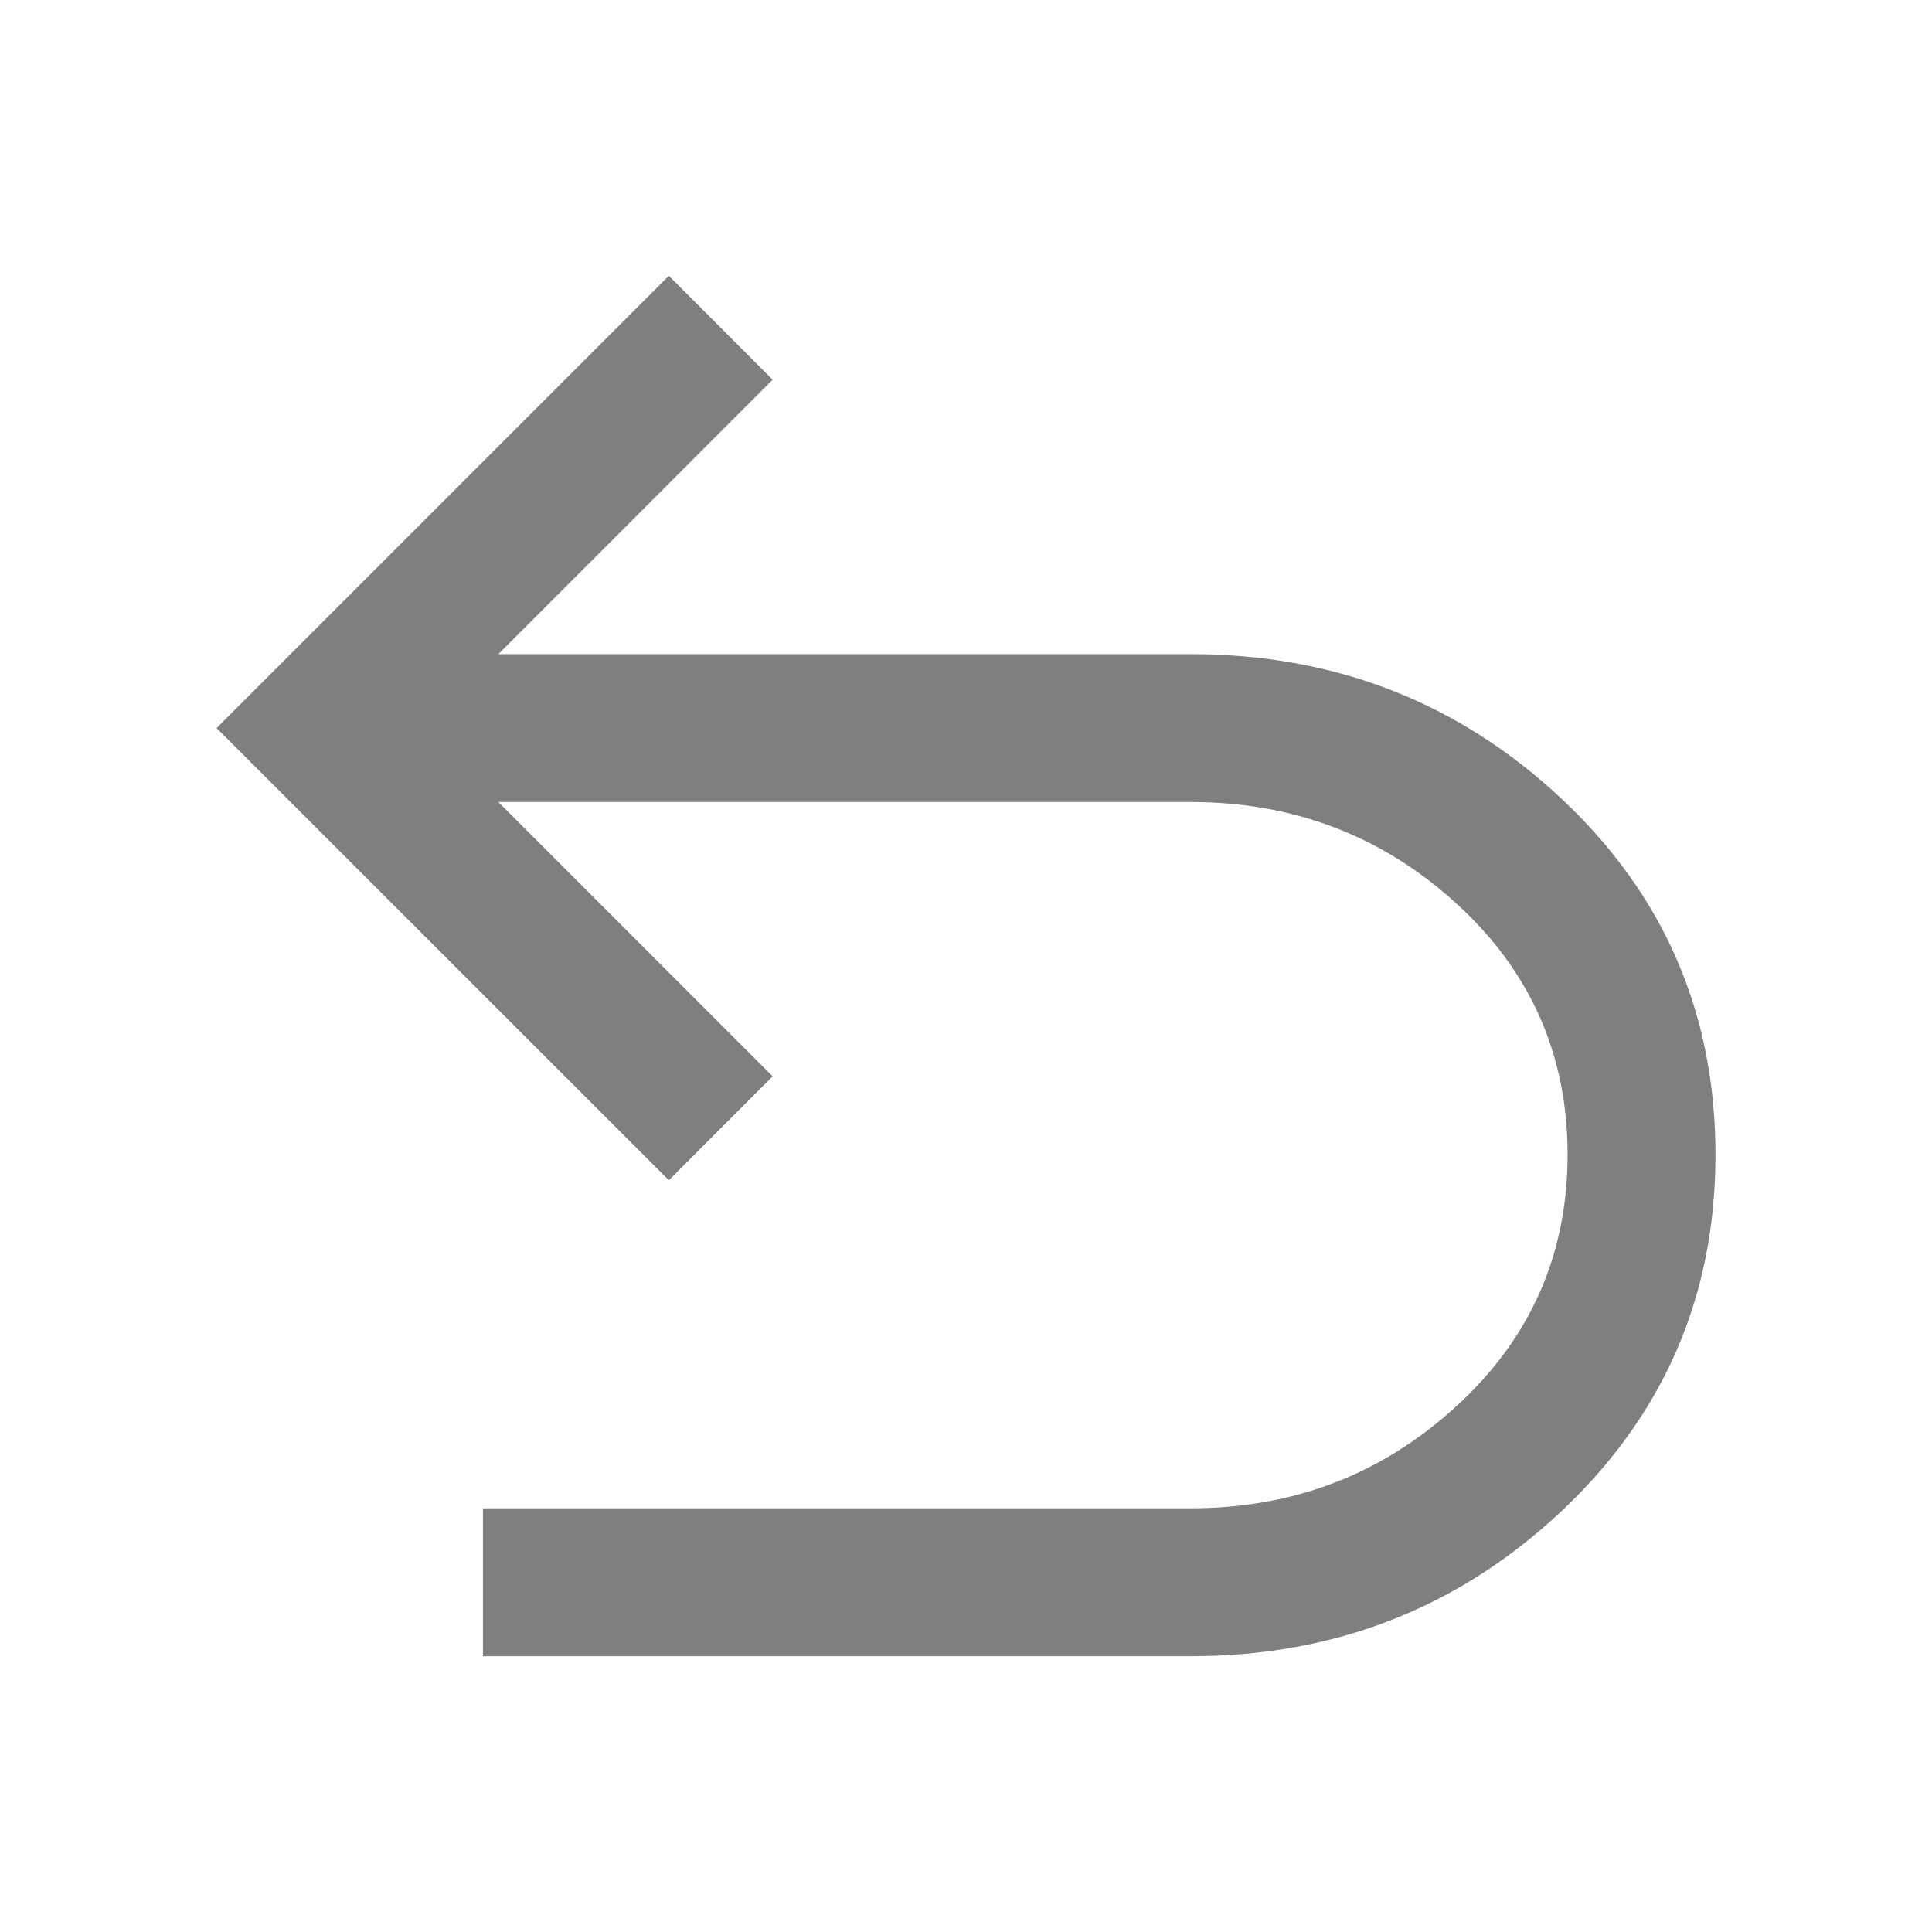
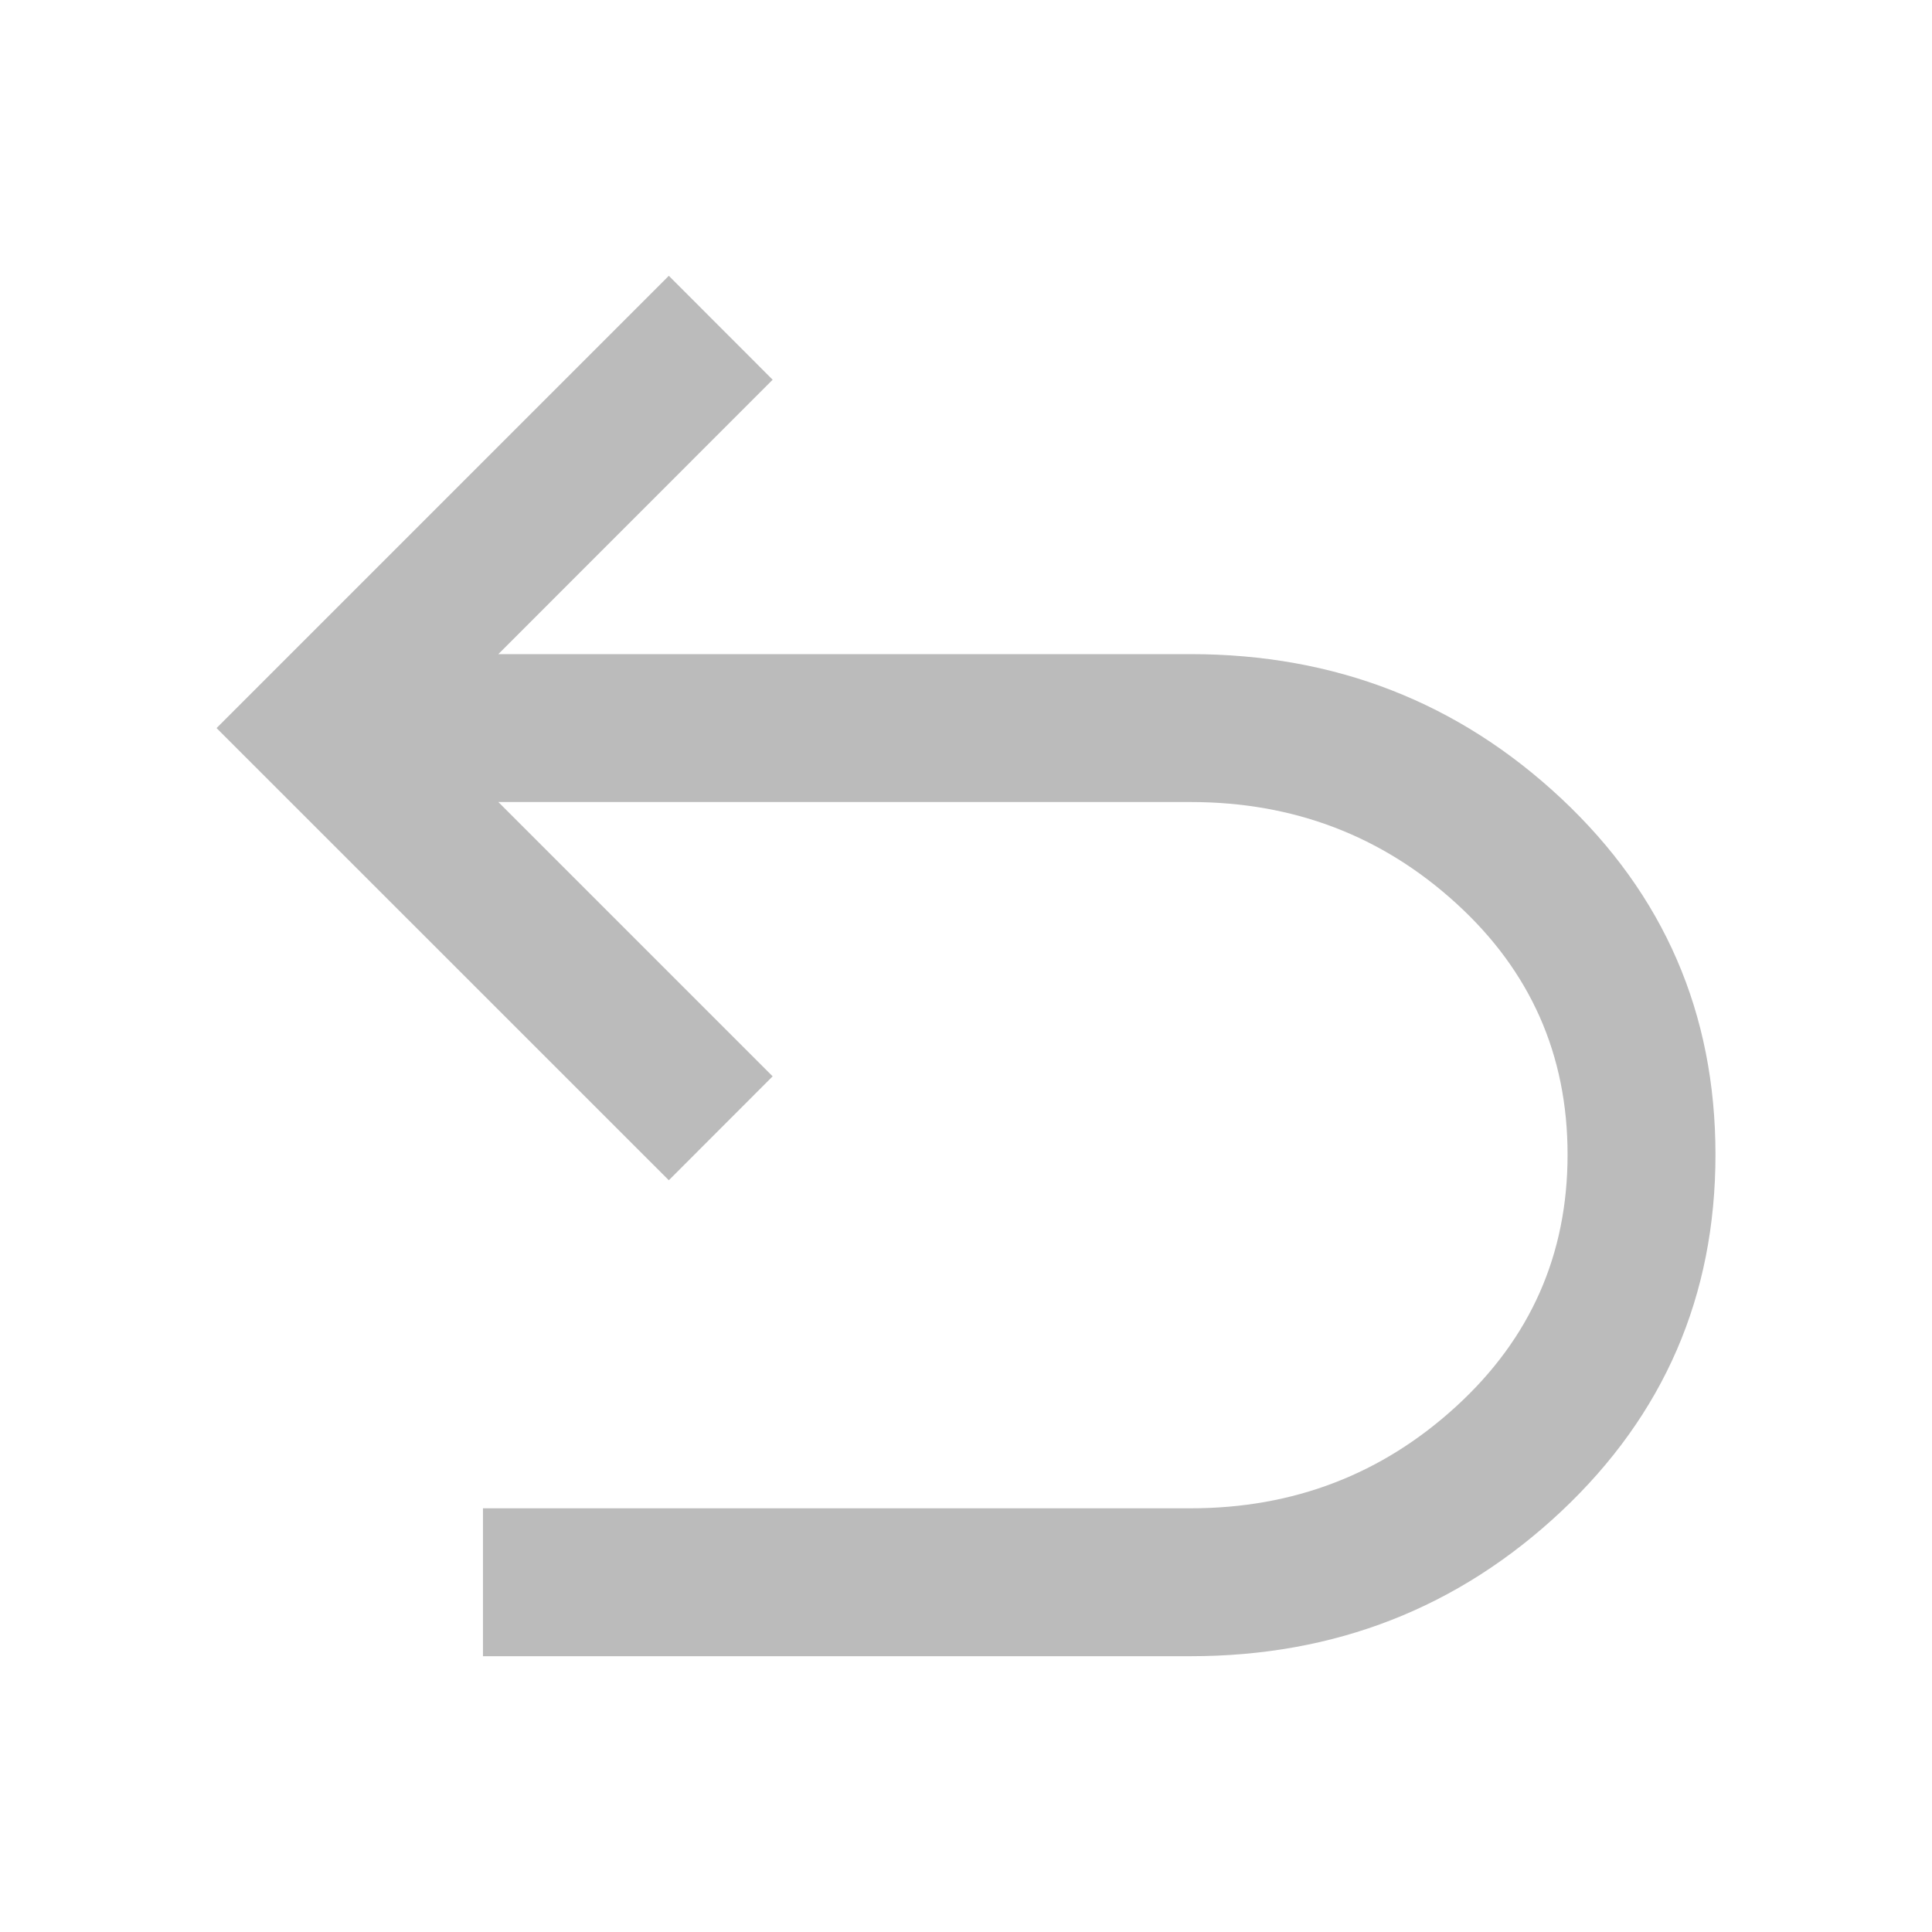
<svg xmlns="http://www.w3.org/2000/svg" width="100%" height="100%" viewBox="0 0 24 24" version="1.1" xml:space="preserve" style="fill-rule:evenodd;clip-rule:evenodd;stroke-linejoin:round;stroke-miterlimit:2;">
  <g transform="matrix(1.22485,0,0,1.22485,-2.82185,-2.08576)">
-     <path d="M7.202,18.5L7.202,17L14.379,17C15.422,17 16.321,16.655 17.073,15.966C17.826,15.277 18.202,14.426 18.202,13.413C18.202,12.401 17.826,11.551 17.073,10.865C16.321,10.179 15.422,9.837 14.379,9.837L7.358,9.837L10.14,12.619L9.087,13.673L4.5,9.087L9.087,4.5L10.14,5.554L7.358,8.337L14.379,8.337C15.842,8.337 17.095,8.825 18.138,9.801C19.18,10.777 19.702,11.981 19.702,13.413C19.702,14.846 19.18,16.051 18.138,17.031C17.095,18.01 15.842,18.5 14.379,18.5L7.202,18.5Z" style="fill:rgb(127,127,127);fill-rule:nonzero;" />
+     <path d="M7.202,18.5L7.202,17L14.379,17C15.422,17 16.321,16.655 17.073,15.966C17.826,15.277 18.202,14.426 18.202,13.413C18.202,12.401 17.826,11.551 17.073,10.865C16.321,10.179 15.422,9.837 14.379,9.837L7.358,9.837L10.14,12.619L9.087,13.673L4.5,9.087L9.087,4.5L10.14,5.554L7.358,8.337L14.379,8.337C15.842,8.337 17.095,8.825 18.138,9.801C19.18,10.777 19.702,11.981 19.702,13.413C19.702,14.846 19.18,16.051 18.138,17.031C17.095,18.01 15.842,18.5 14.379,18.5L7.202,18.5Z" style="fill:rgb(187,187,187);fill-rule:nonzero;" />
  </g>
</svg>
